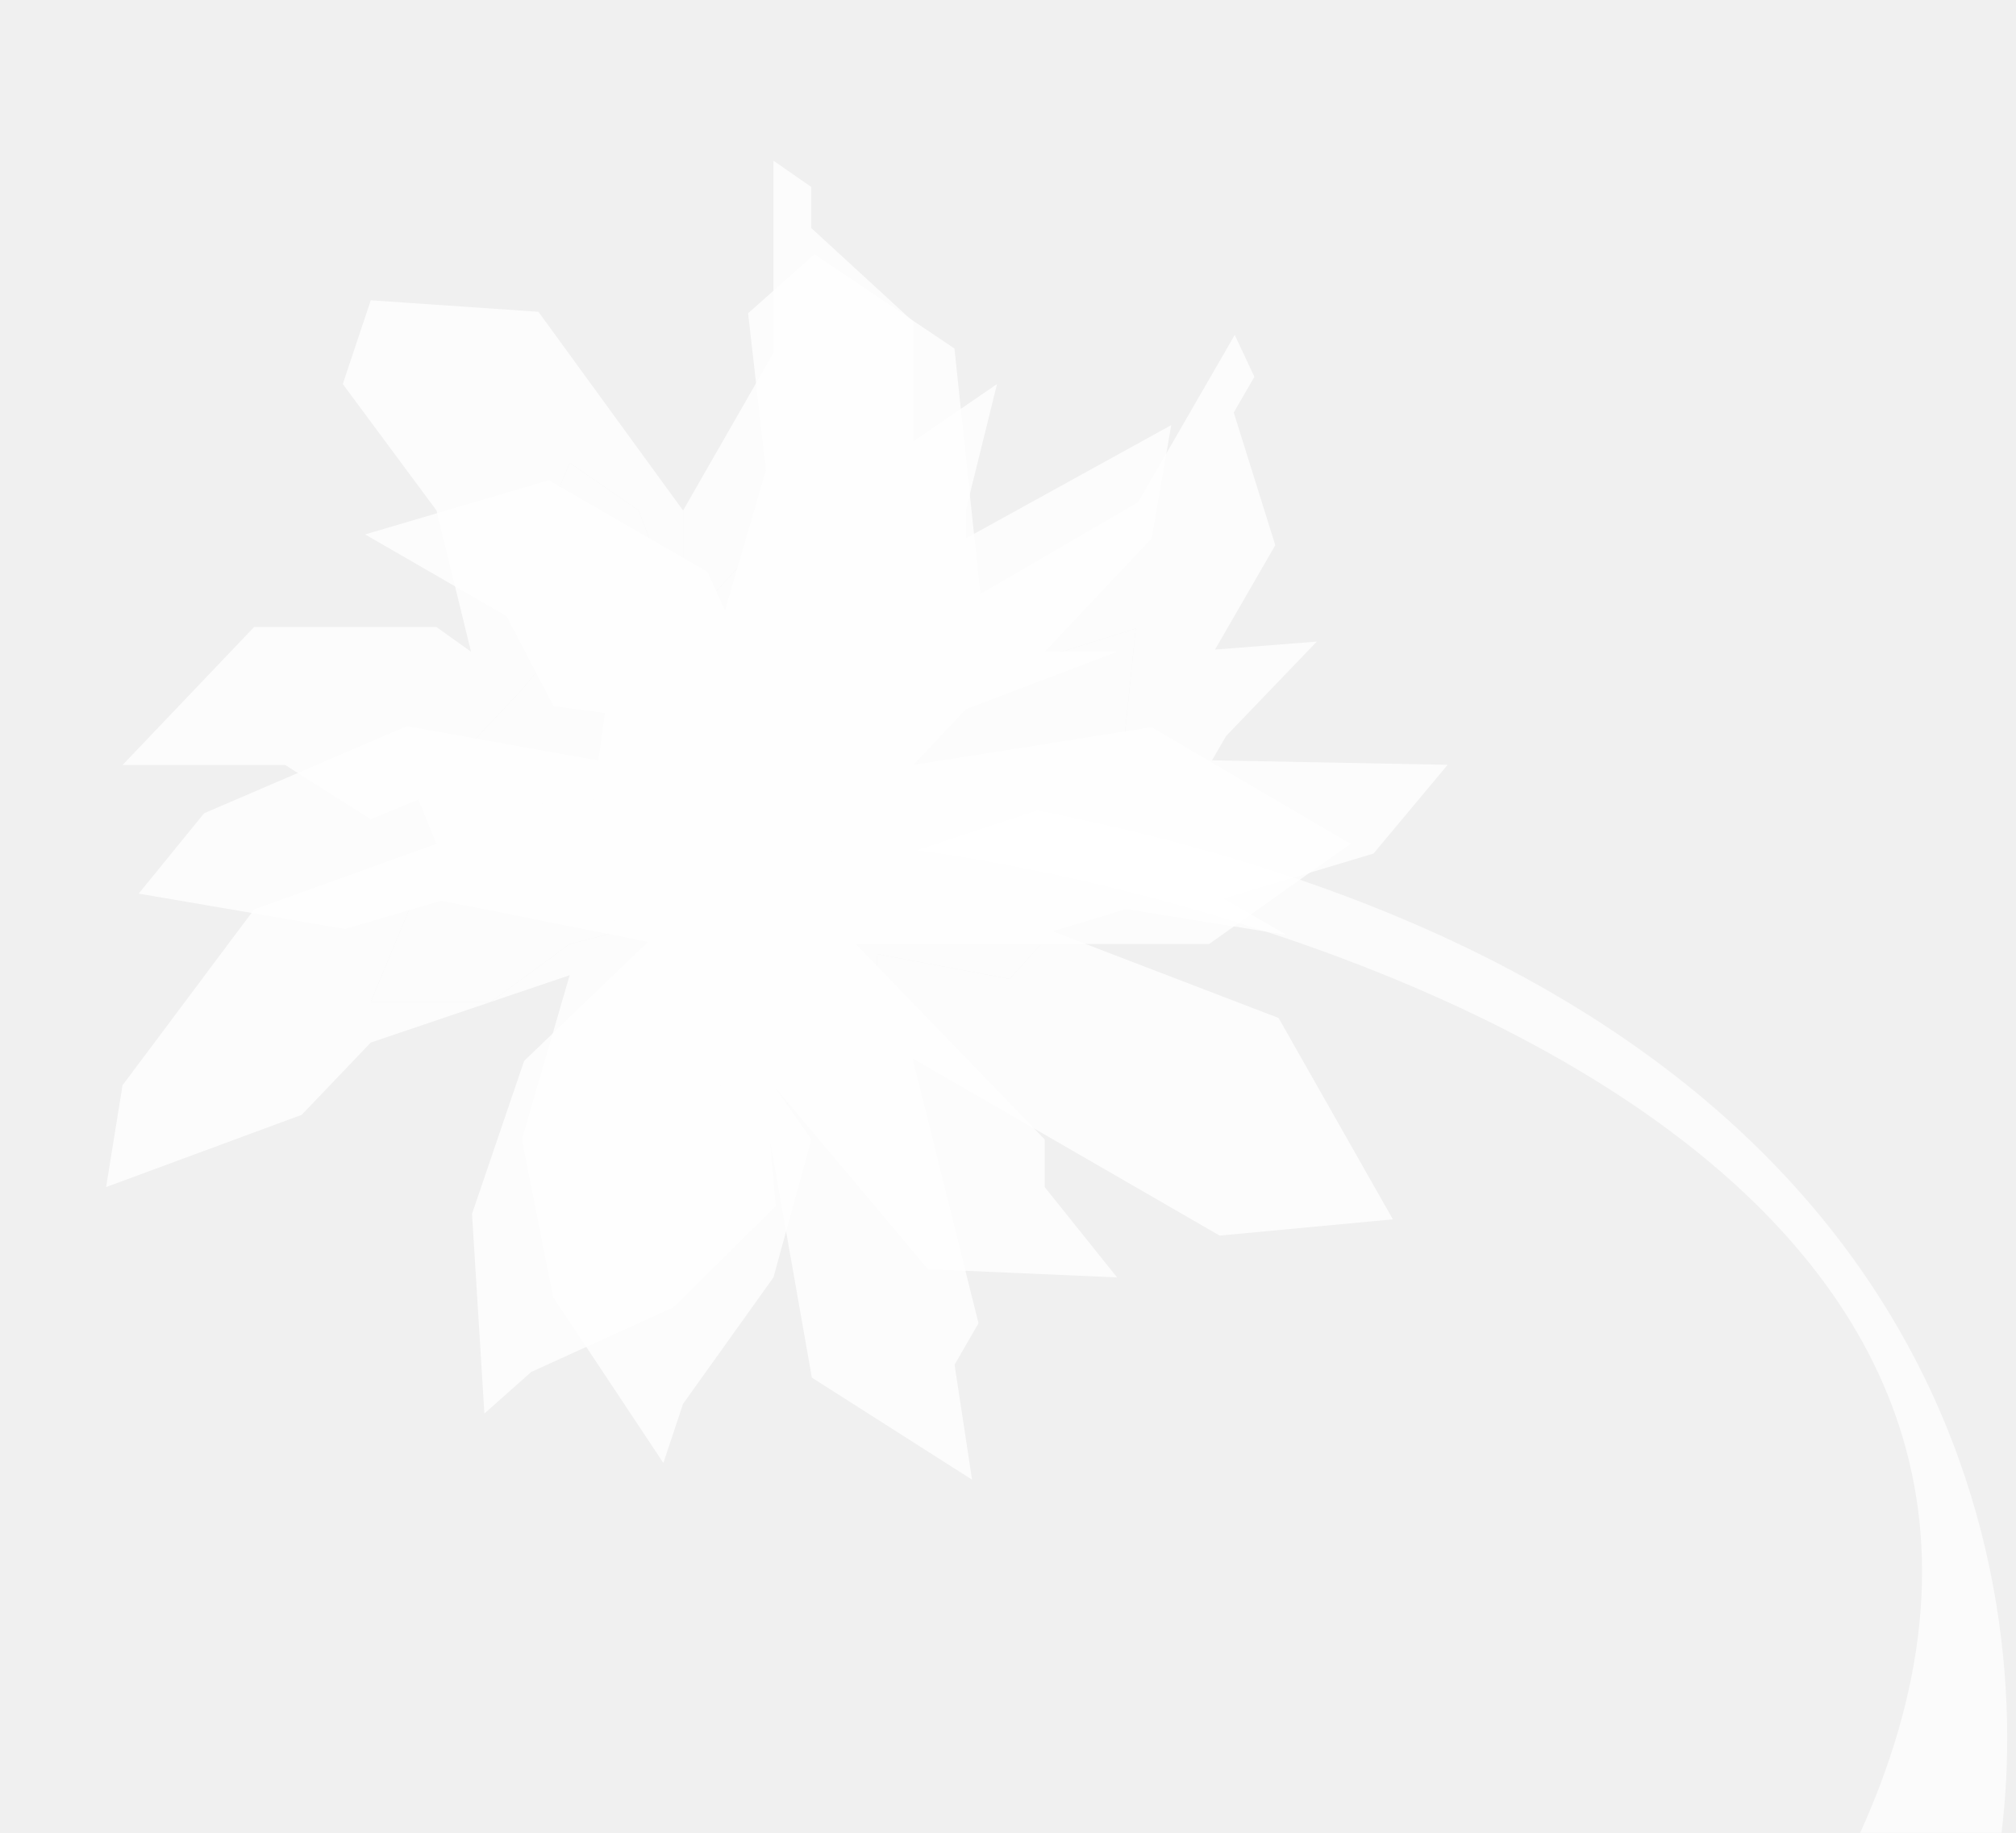
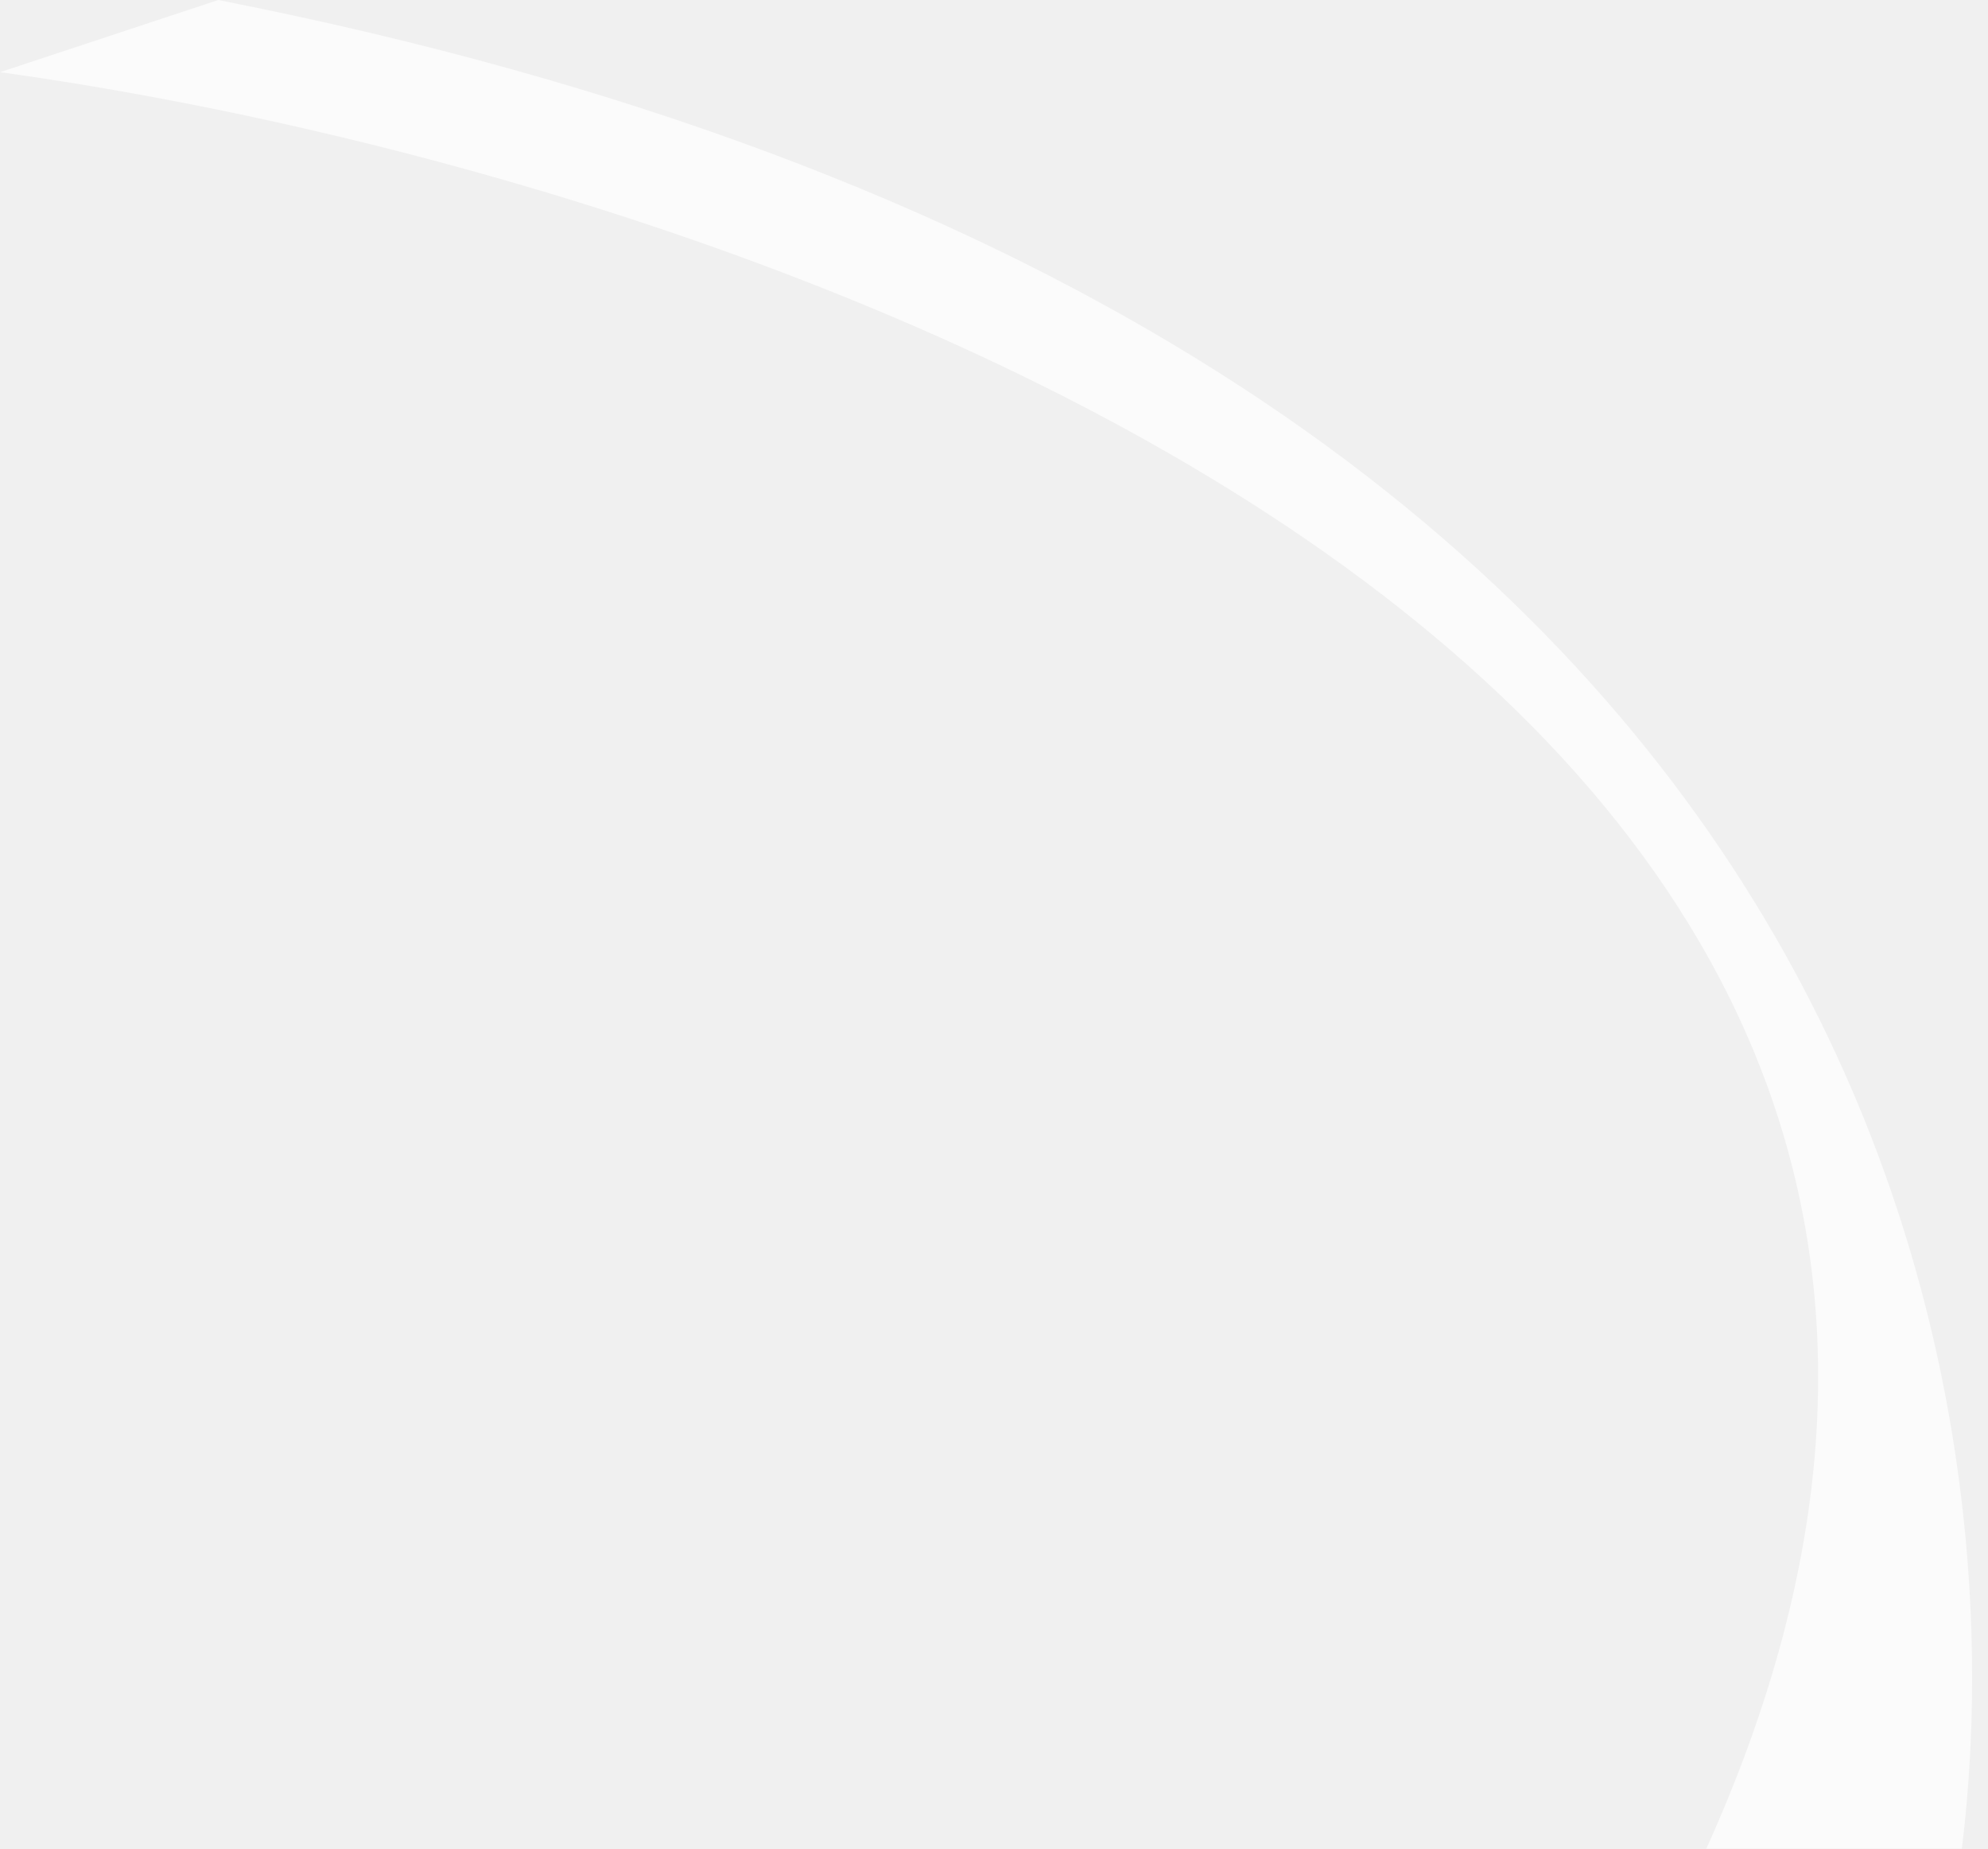
- <svg xmlns="http://www.w3.org/2000/svg" width="209" height="190" viewBox="0 0 209 190" fill="none">
-   <path d="M132.552 105.532L109.104 96.54L104.667 101.488L90.95 98.905L90.592 107.394L75.47 119.217L73.412 101.23L77.484 97.257L73.15 96.039L68.816 94.822L58.688 95.944L67.19 97.638L54.337 109.981L48.935 125.835L50.217 146.536L55.075 142.226L69.812 135.517L80.408 125.033L79.825 118.174L84.165 142.815L100.772 153.392L98.961 141.476L101.443 137.178L94.591 109.703L102.591 114.322L126.44 128.091L144.4 126.405L132.552 105.532Z" fill="url(#paint0_linear_1078_7183)" fill-opacity="0.8" style="mix-blend-mode:plus-lighter" />
-   <path d="M117.993 52.066L101.63 61.591L95.554 72.115L117.74 65.161L116.628 75.982L103.856 84.419L108.755 89.619L96.513 89.27L109.104 96.54L116.754 94.237L133.378 96.918L126.86 93.154L142.393 88.486L150.076 79.285L125.654 78.822L127.109 76.302L136.513 66.513L125.963 67.34L132.21 56.519L127.904 42.767L130.043 39.062L128.006 34.723L117.993 52.066Z" fill="url(#paint1_linear_1078_7183)" fill-opacity="0.8" style="mix-blend-mode:plus-lighter" />
-   <path d="M117.74 65.161L95.554 72.115L94.978 81.665L96.513 89.27L108.755 89.619L103.856 84.419L116.628 75.982L117.74 65.161Z" fill="url(#paint2_linear_1078_7183)" fill-opacity="0.8" style="mix-blend-mode:plus-lighter" />
-   <path fill-rule="evenodd" clip-rule="evenodd" d="M109.104 96.54L96.513 89.27L94.978 81.665L95.554 72.115L97.63 59.282L93.891 51.392L87.139 56.585L82.568 67.582L77.785 69.367L70.369 71.607L78.569 83.061L82.569 85.37L73.15 96.039L77.484 97.257L73.412 101.23L75.47 119.217L90.592 107.394L90.95 98.905L104.667 101.488L109.104 96.54ZM84.258 91.681L86.568 87.679L92.069 86.705L90.874 92.537L84.258 91.681Z" fill="url(#paint3_linear_1078_7183)" fill-opacity="0.8" style="mix-blend-mode:plus-lighter" />
-   <path d="M74.866 80.923L62.038 78.853L47.874 89.7L58.688 95.944L68.816 94.822L73.15 96.039L82.569 85.37L78.569 83.061L74.866 80.923Z" fill="url(#paint4_linear_1078_7183)" fill-opacity="0.8" style="mix-blend-mode:plus-lighter" />
-   <path d="M86.568 87.679L84.258 91.681L90.874 92.537L92.069 86.705L86.568 87.679Z" fill="url(#paint5_linear_1078_7183)" fill-opacity="0.8" style="mix-blend-mode:plus-lighter" />
-   <path d="M62.038 78.853L74.866 80.923L78.569 83.061L70.369 71.607L77.785 69.367L82.568 67.582L87.139 56.585L93.891 51.392L97.63 59.282L95.554 72.115L101.63 61.591L98.949 36.13L84.439 26.369L77.556 32.474L79.41 48.763L75.161 63.306L73.334 59.287L56.891 49.793L37.852 55.402L52.517 63.869L57.396 73.208L62.719 73.91L62.038 78.853Z" fill="url(#paint6_linear_1078_7183)" fill-opacity="0.8" style="mix-blend-mode:plus-lighter" />
-   <path d="M35.77 96.297L45.757 93.367L58.688 95.944L47.874 89.7L62.038 78.853L42.172 75.288L21.164 84.306L14.377 92.641L35.77 96.297Z" fill="url(#paint7_linear_1078_7183)" fill-opacity="0.8" style="mix-blend-mode:plus-lighter" />
-   <path d="M119.38 75.393L94.671 79.308L93.308 85.777L80.186 90.374L84.106 97.864L76.948 115.569L66.213 101.099L67.746 95.651L63.401 96.758L59.056 97.864L50.876 103.868L59.056 101.099L54.114 118.123L57.351 134.466L68.769 151.66L70.814 145.532L80.186 132.423L84.106 118.123L80.186 112.505L96.205 131.572L115.802 132.423L108.304 123.06V118.123L88.707 97.864H97.909H125.345L140 87.48L119.38 75.393Z" fill="url(#paint8_linear_1078_7183)" fill-opacity="0.8" style="mix-blend-mode:plus-lighter" />
-   <path d="M80.186 36.578L70.814 52.921V65.008L86.491 47.984L90.922 57.858L84.106 71.477L90.922 73.52L80.186 79.308H94.671L100.124 73.52L115.802 67.562H108.304L119.38 55.815L121.425 44.069L100.124 55.815V52.921L103.362 39.813L94.671 45.771V33.344L84.106 23.64V19.384L80.186 16.66V36.578Z" fill="url(#paint9_linear_1078_7183)" fill-opacity="0.8" style="mix-blend-mode:plus-lighter" />
-   <path d="M86.491 47.984L70.814 65.008L75.074 73.52L80.186 79.308L90.922 73.52L84.106 71.477L90.922 57.858L86.491 47.984Z" fill="url(#paint10_linear_1078_7183)" fill-opacity="0.8" style="mix-blend-mode:plus-lighter" />
-   <path fill-rule="evenodd" clip-rule="evenodd" d="M94.671 79.308H80.186L75.074 73.52L70.814 65.008L66.213 52.921L59.056 47.984L55.818 55.815L57.351 67.562L54.114 71.477L48.831 77.095L61.612 82.883H66.213L63.401 96.758L67.746 95.651L66.213 101.099L76.948 115.569L84.106 97.864L80.186 90.374L93.308 85.777L94.671 79.308ZM70.814 87.48V82.883L75.074 79.308L76.948 84.926L70.814 87.48Z" fill="url(#paint11_linear_1078_7183)" fill-opacity="0.8" style="mix-blend-mode:plus-lighter" />
-   <path d="M57.351 82.883L45.252 87.48L38.436 103.868H50.876L59.056 97.864L63.401 96.758L66.213 82.883H61.612H57.351Z" fill="url(#paint12_linear_1078_7183)" fill-opacity="0.8" style="mix-blend-mode:plus-lighter" />
-   <path d="M70.814 82.883V87.48L76.948 84.926L75.074 79.308L70.814 82.883Z" fill="url(#paint13_linear_1078_7183)" fill-opacity="0.8" style="mix-blend-mode:plus-lighter" />
-   <path d="M45.252 87.48L57.351 82.883H61.612L48.831 77.095L54.114 71.477L57.351 67.562L55.818 55.815L59.056 47.984L66.213 52.921L70.814 65.008V52.921L55.818 32.322L38.436 31.131L35.539 39.813L45.252 52.921L48.831 67.562L45.252 65.008H26.337L12.704 79.308H29.575L38.436 84.926L43.378 82.883L45.252 87.48Z" fill="url(#paint14_linear_1078_7183)" fill-opacity="0.8" style="mix-blend-mode:plus-lighter" />
-   <path d="M31.279 115.569L38.436 108.079L50.876 103.868H38.436L45.252 87.48L26.337 94.289L12.704 112.505L11 123.06L31.279 115.569Z" fill="url(#paint15_linear_1078_7183)" fill-opacity="0.8" style="mix-blend-mode:plus-lighter" />
-   <path d="M107.515 84C202.174 102.59 210.915 162.412 207.502 190H192.847C222.883 123.535 140.132 94.398 95.002 88.138L107.515 84Z" fill="white" fill-opacity="0.7" />
-   <defs>
-     <linearGradient id="paint0_linear_1078_7183" x1="123.932" y1="32.371" x2="56.068" y2="149.914" gradientUnits="userSpaceOnUse">
-       <stop stop-color="white" />
-       <stop offset="0.639" stop-color="white" />
-     </linearGradient>
-     <linearGradient id="paint1_linear_1078_7183" x1="123.932" y1="32.371" x2="56.068" y2="149.914" gradientUnits="userSpaceOnUse">
-       <stop stop-color="white" />
-       <stop offset="0.639" stop-color="white" />
-     </linearGradient>
-     <linearGradient id="paint2_linear_1078_7183" x1="123.932" y1="32.371" x2="56.068" y2="149.914" gradientUnits="userSpaceOnUse">
-       <stop stop-color="white" />
-       <stop offset="0.639" stop-color="white" />
-     </linearGradient>
-     <linearGradient id="paint3_linear_1078_7183" x1="123.932" y1="32.371" x2="56.068" y2="149.914" gradientUnits="userSpaceOnUse">
-       <stop stop-color="white" />
-       <stop offset="0.639" stop-color="white" />
-     </linearGradient>
-     <linearGradient id="paint4_linear_1078_7183" x1="123.932" y1="32.371" x2="56.068" y2="149.914" gradientUnits="userSpaceOnUse">
-       <stop stop-color="white" />
-       <stop offset="0.639" stop-color="white" />
-     </linearGradient>
-     <linearGradient id="paint5_linear_1078_7183" x1="123.932" y1="32.371" x2="56.068" y2="149.914" gradientUnits="userSpaceOnUse">
-       <stop stop-color="white" />
-       <stop offset="0.639" stop-color="white" />
-     </linearGradient>
-     <linearGradient id="paint6_linear_1078_7183" x1="123.932" y1="32.371" x2="56.068" y2="149.914" gradientUnits="userSpaceOnUse">
-       <stop stop-color="white" />
-       <stop offset="0.639" stop-color="white" />
-     </linearGradient>
-     <linearGradient id="paint7_linear_1078_7183" x1="123.932" y1="32.371" x2="56.068" y2="149.914" gradientUnits="userSpaceOnUse">
-       <stop stop-color="white" />
-       <stop offset="0.639" stop-color="white" />
-     </linearGradient>
-     <linearGradient id="paint8_linear_1078_7183" x1="75.5" y1="16.66" x2="75.5" y2="151.66" gradientUnits="userSpaceOnUse">
-       <stop stop-color="white" />
-       <stop offset="0.639" stop-color="white" />
-     </linearGradient>
-     <linearGradient id="paint9_linear_1078_7183" x1="75.5" y1="16.66" x2="75.5" y2="151.66" gradientUnits="userSpaceOnUse">
-       <stop stop-color="white" />
-       <stop offset="0.639" stop-color="white" />
-     </linearGradient>
-     <linearGradient id="paint10_linear_1078_7183" x1="75.5" y1="16.66" x2="75.5" y2="151.66" gradientUnits="userSpaceOnUse">
-       <stop stop-color="white" />
-       <stop offset="0.639" stop-color="white" />
-     </linearGradient>
-     <linearGradient id="paint11_linear_1078_7183" x1="75.5" y1="16.66" x2="75.5" y2="151.66" gradientUnits="userSpaceOnUse">
-       <stop stop-color="white" />
-       <stop offset="0.639" stop-color="white" />
-     </linearGradient>
-     <linearGradient id="paint12_linear_1078_7183" x1="75.5" y1="16.66" x2="75.5" y2="151.66" gradientUnits="userSpaceOnUse">
-       <stop stop-color="white" />
-       <stop offset="0.639" stop-color="white" />
-     </linearGradient>
-     <linearGradient id="paint13_linear_1078_7183" x1="75.5" y1="16.66" x2="75.5" y2="151.66" gradientUnits="userSpaceOnUse">
-       <stop stop-color="white" />
-       <stop offset="0.639" stop-color="white" />
-     </linearGradient>
-     <linearGradient id="paint14_linear_1078_7183" x1="75.5" y1="16.66" x2="75.5" y2="151.66" gradientUnits="userSpaceOnUse">
-       <stop stop-color="white" />
-       <stop offset="0.639" stop-color="white" />
-     </linearGradient>
-     <linearGradient id="paint15_linear_1078_7183" x1="75.5" y1="16.66" x2="75.5" y2="151.66" gradientUnits="userSpaceOnUse">
-       <stop stop-color="white" />
-       <stop offset="0.639" stop-color="white" />
-     </linearGradient>
-   </defs>
+ <svg xmlns="http://www.w3.org/2000/svg" width="114" height="106" viewBox="0 0 114 106" fill="none">
+   <path d="M12.515 0C107.174 18.59 115.915 78.412 112.502 106H97.847C127.883 39.535 45.132 10.398 0.002 4.138L12.515 0Z" fill="white" fill-opacity="0.7" />
</svg>
